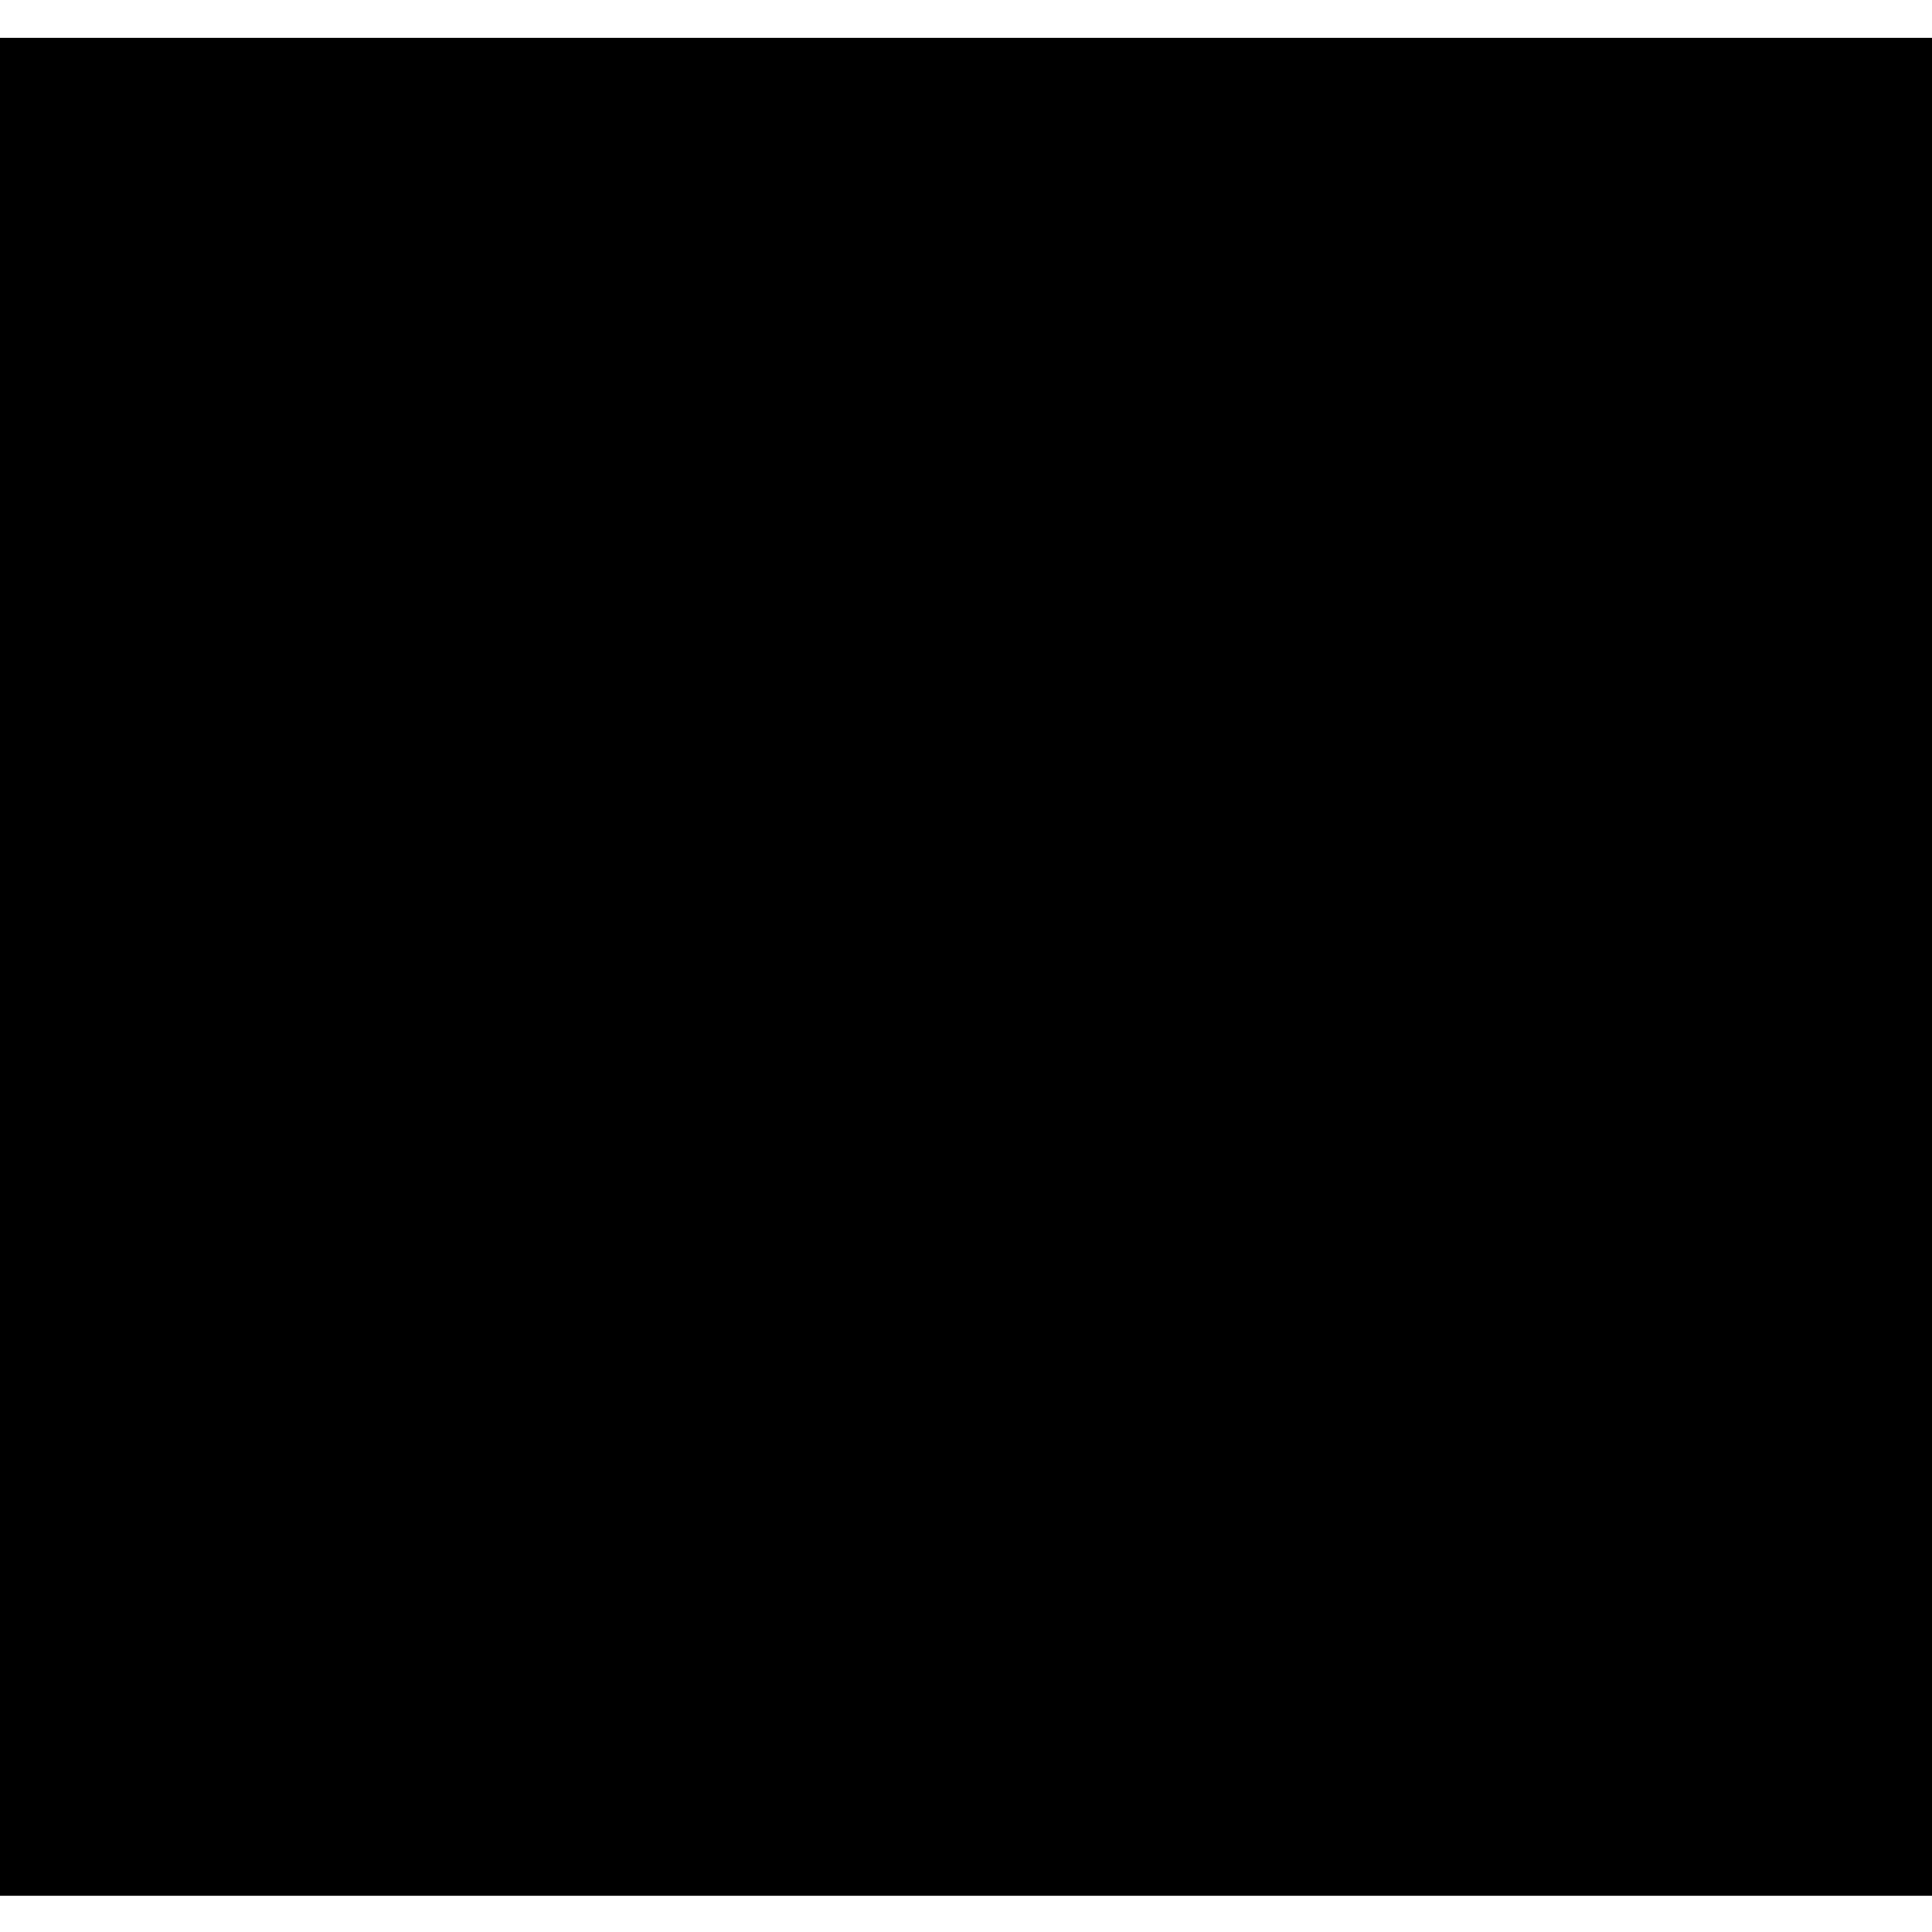
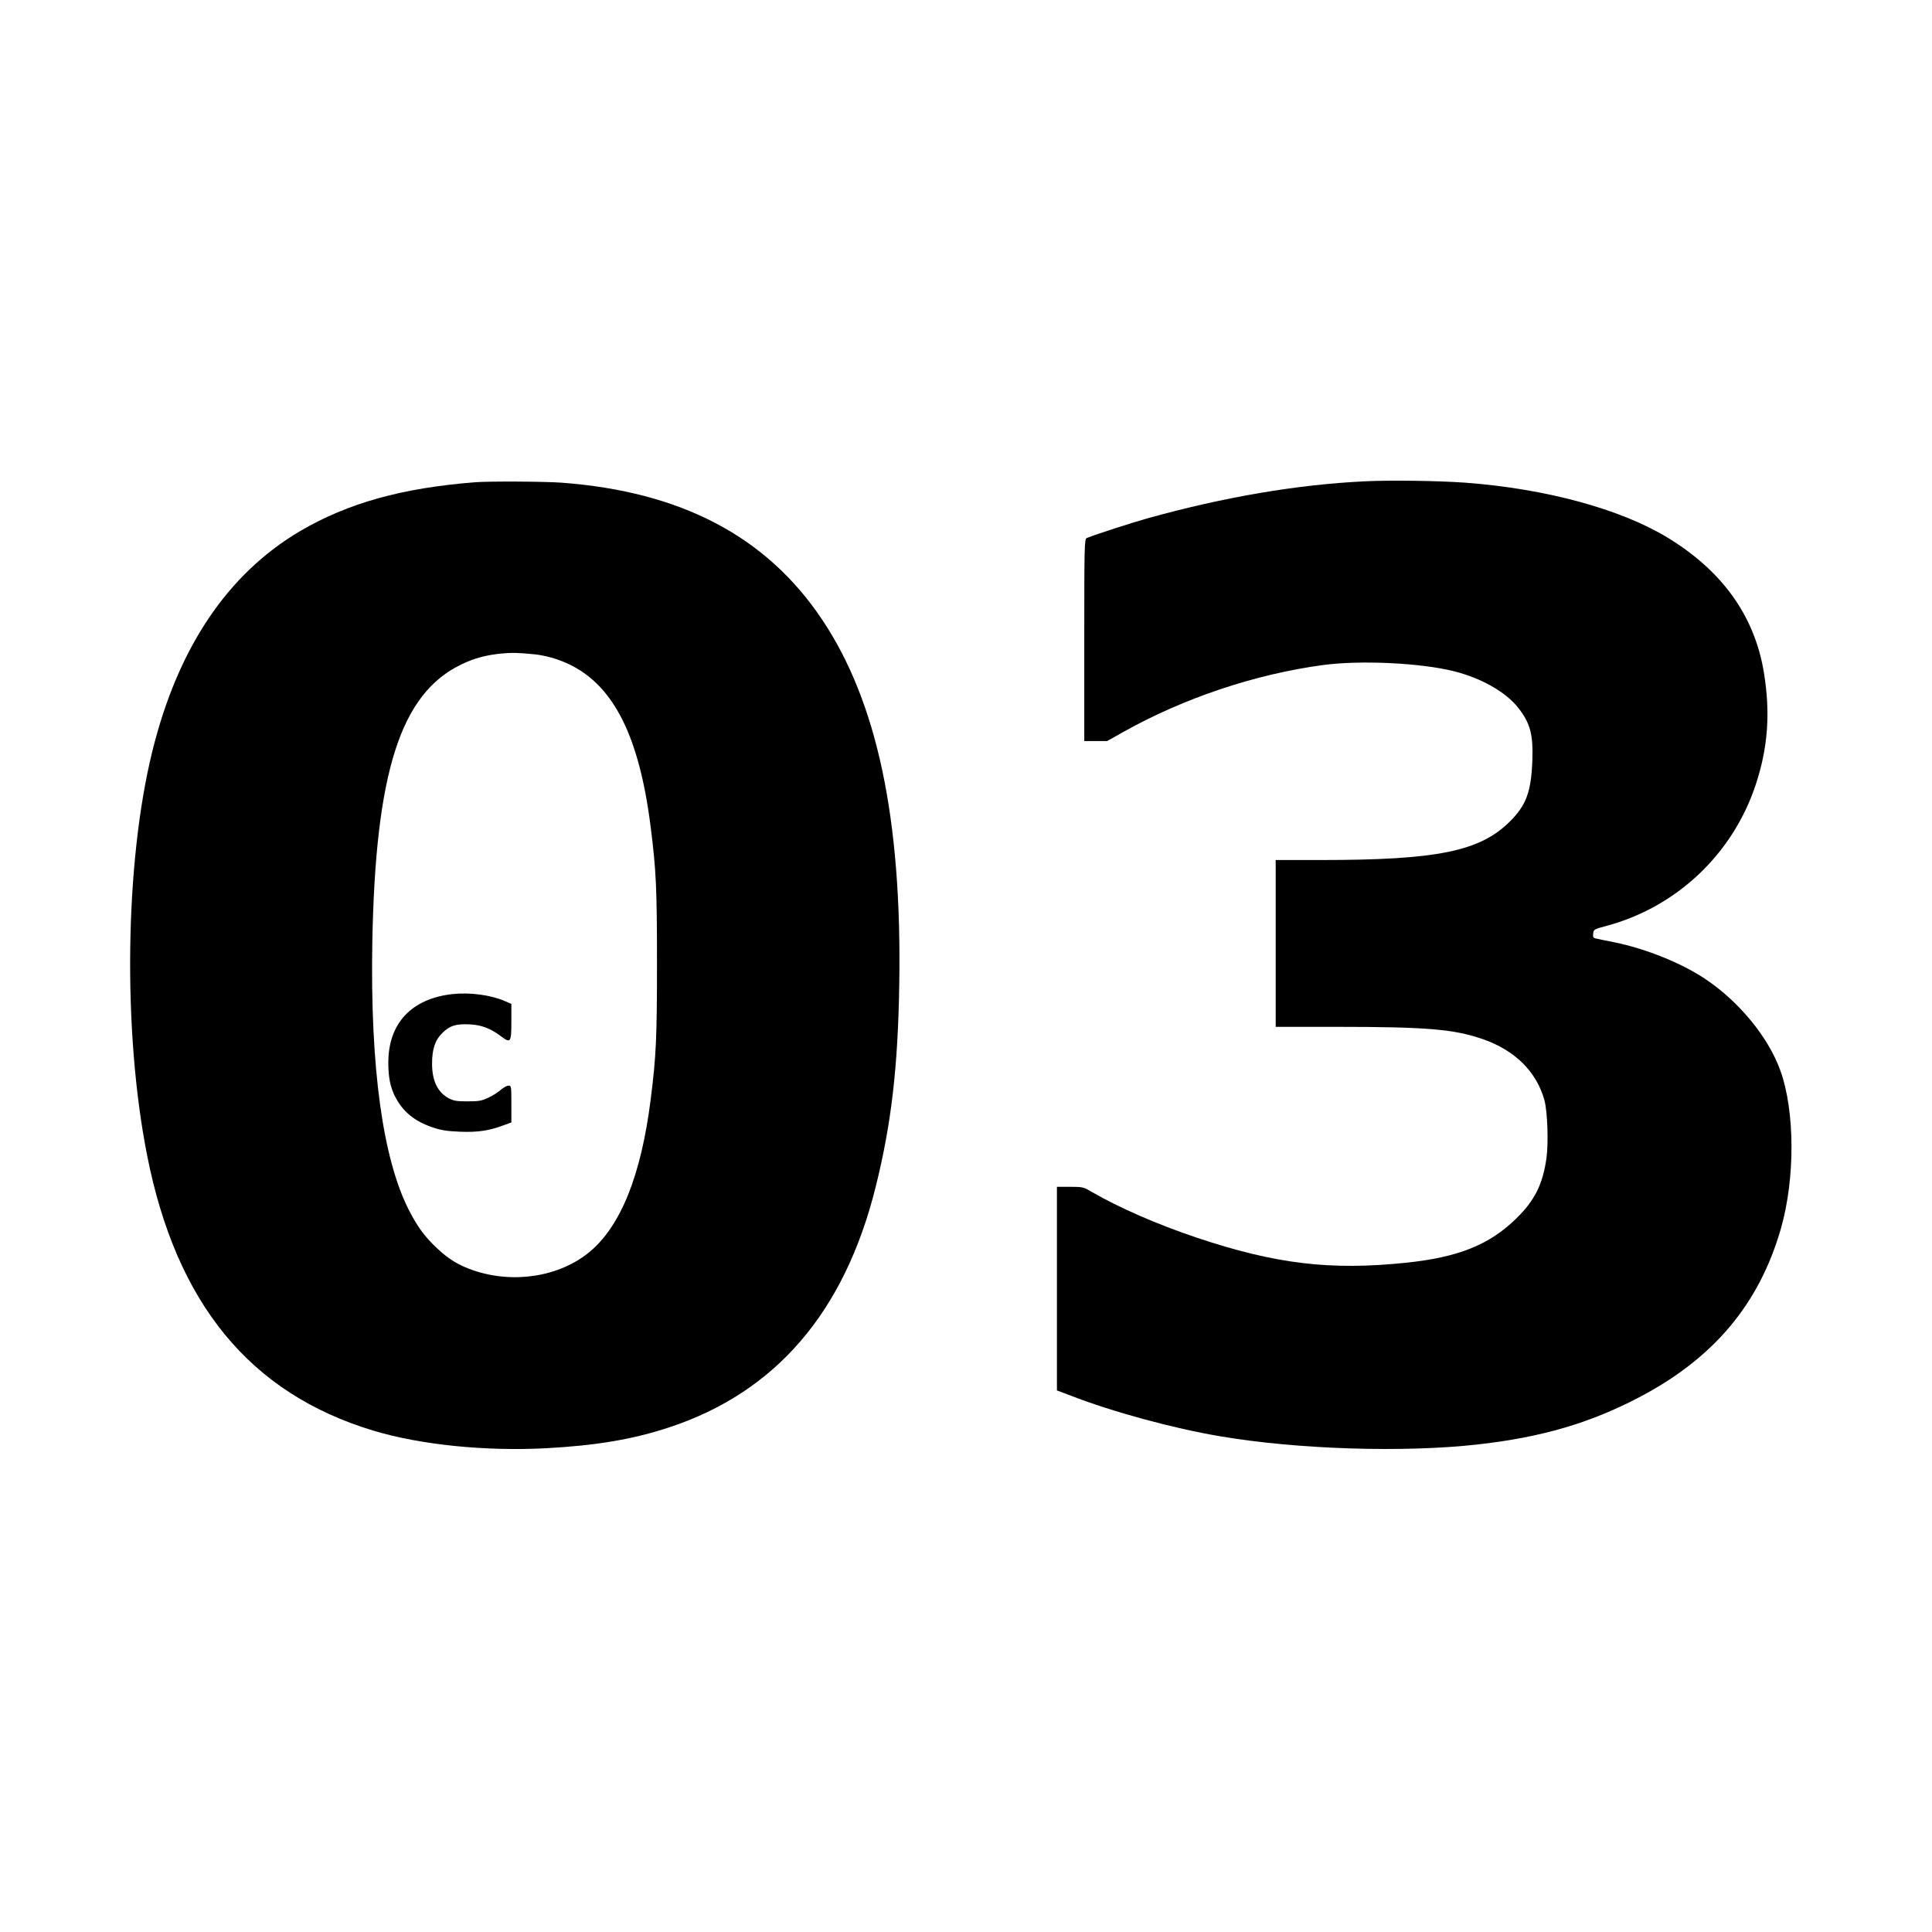
- <svg xmlns="http://www.w3.org/2000/svg" version="1.0" width="480pt" height="480pt" viewBox="0 0 480 480" preserveAspectRatio="xMidYMid meet">
-   <g transform="translate(0,480) scale(0.1,-0.1)" fill="#000000" stroke="none">
-     <path d="M0 2398 l0 -2308 2400 0 2400 0 0 2308 0 2308 -2400 0 -2400 0 0 -2308z" />
+ <svg xmlns="http://www.w3.org/2000/svg" version="1.0" width="1413pt" height="1413pt" viewBox="0 0 1413 1413" preserveAspectRatio="xMidYMid meet">
+   <g transform="translate(0,1413) scale(0.1,-0.1)" fill="#000000" stroke="none">
+     <path d="M9985 10610 c-498 -24 -1028 -114 -1593 -271 -117 -33 -369 -114 -444 -144 -17 -7 -18 -52 -18 -746 l0 -739 83 0 84 0 119 67 c443 248 963 422 1459 489 274 37 717 16 962 -46 197 -50 373 -150 464 -263 91 -115 113 -197 106 -392 -9 -228 -45 -325 -166 -445 -220 -217 -531 -280 -1383 -280 l-328 0 0 -610 0 -610 448 0 c658 0 858 -17 1070 -91 233 -82 389 -237 447 -444 23 -81 31 -319 15 -427 -27 -190 -86 -308 -219 -438 -196 -193 -423 -285 -806 -325 -554 -58 -957 -10 -1535 184 -286 96 -565 218 -762 332 -65 38 -69 39 -162 39 l-96 0 0 -744 0 -745 103 -39 c307 -119 750 -239 1088 -296 570 -97 1349 -121 1889 -60 463 52 819 156 1179 345 546 286 878 683 1036 1234 105 367 103 861 -5 1158 -90 247 -306 507 -554 671 -176 116 -431 218 -666 266 -58 11 -115 23 -128 26 -19 4 -23 10 -20 36 3 30 6 32 92 55 515 136 928 525 1096 1032 91 273 109 529 60 826 -69 412 -303 738 -702 982 -347 211 -893 359 -1483 403 -200 14 -542 19 -730 10z" />
+     <path d="M3475 10603 c-537 -42 -931 -153 -1278 -356 -533 -314 -896 -854 -1083 -1612 -201 -814 -217 -2050 -38 -2955 214 -1085 753 -1741 1654 -2013 345 -104 817 -152 1262 -129 369 20 636 65 900 152 781 257 1284 842 1512 1758 115 460 164 880 173 1492 19 1201 -162 2056 -562 2655 -407 611 -1032 940 -1910 1005 -126 9 -530 11 -630 3z m431 -1258 c34 -3 91 -14 128 -25 409 -117 632 -498 725 -1240 40 -315 46 -450 46 -995 0 -545 -6 -680 -46 -995 -70 -556 -219 -927 -448 -1117 -220 -181 -555 -234 -849 -134 -107 37 -180 81 -264 160 -89 83 -144 157 -206 278 -193 376 -285 1048 -269 1963 23 1245 207 1818 652 2031 94 45 175 67 288 79 80 7 118 7 243 -5z" />
+     <path d="M3313 6860 c-302 -32 -473 -213 -473 -502 0 -104 14 -176 47 -243 57 -114 143 -185 279 -231 62 -21 105 -27 199 -31 129 -5 211 7 318 47 l57 21 0 135 c0 130 -1 134 -21 134 -12 0 -37 -14 -57 -31 -20 -18 -61 -44 -92 -58 -47 -22 -69 -26 -150 -26 -79 0 -102 4 -137 22 -82 44 -123 128 -123 252 0 108 21 173 75 226 54 54 99 68 201 63 86 -4 153 -30 231 -89 67 -51 73 -42 73 109 l0 130 -49 21 c-103 44 -251 64 -378 51z" />
  </g>
</svg>
